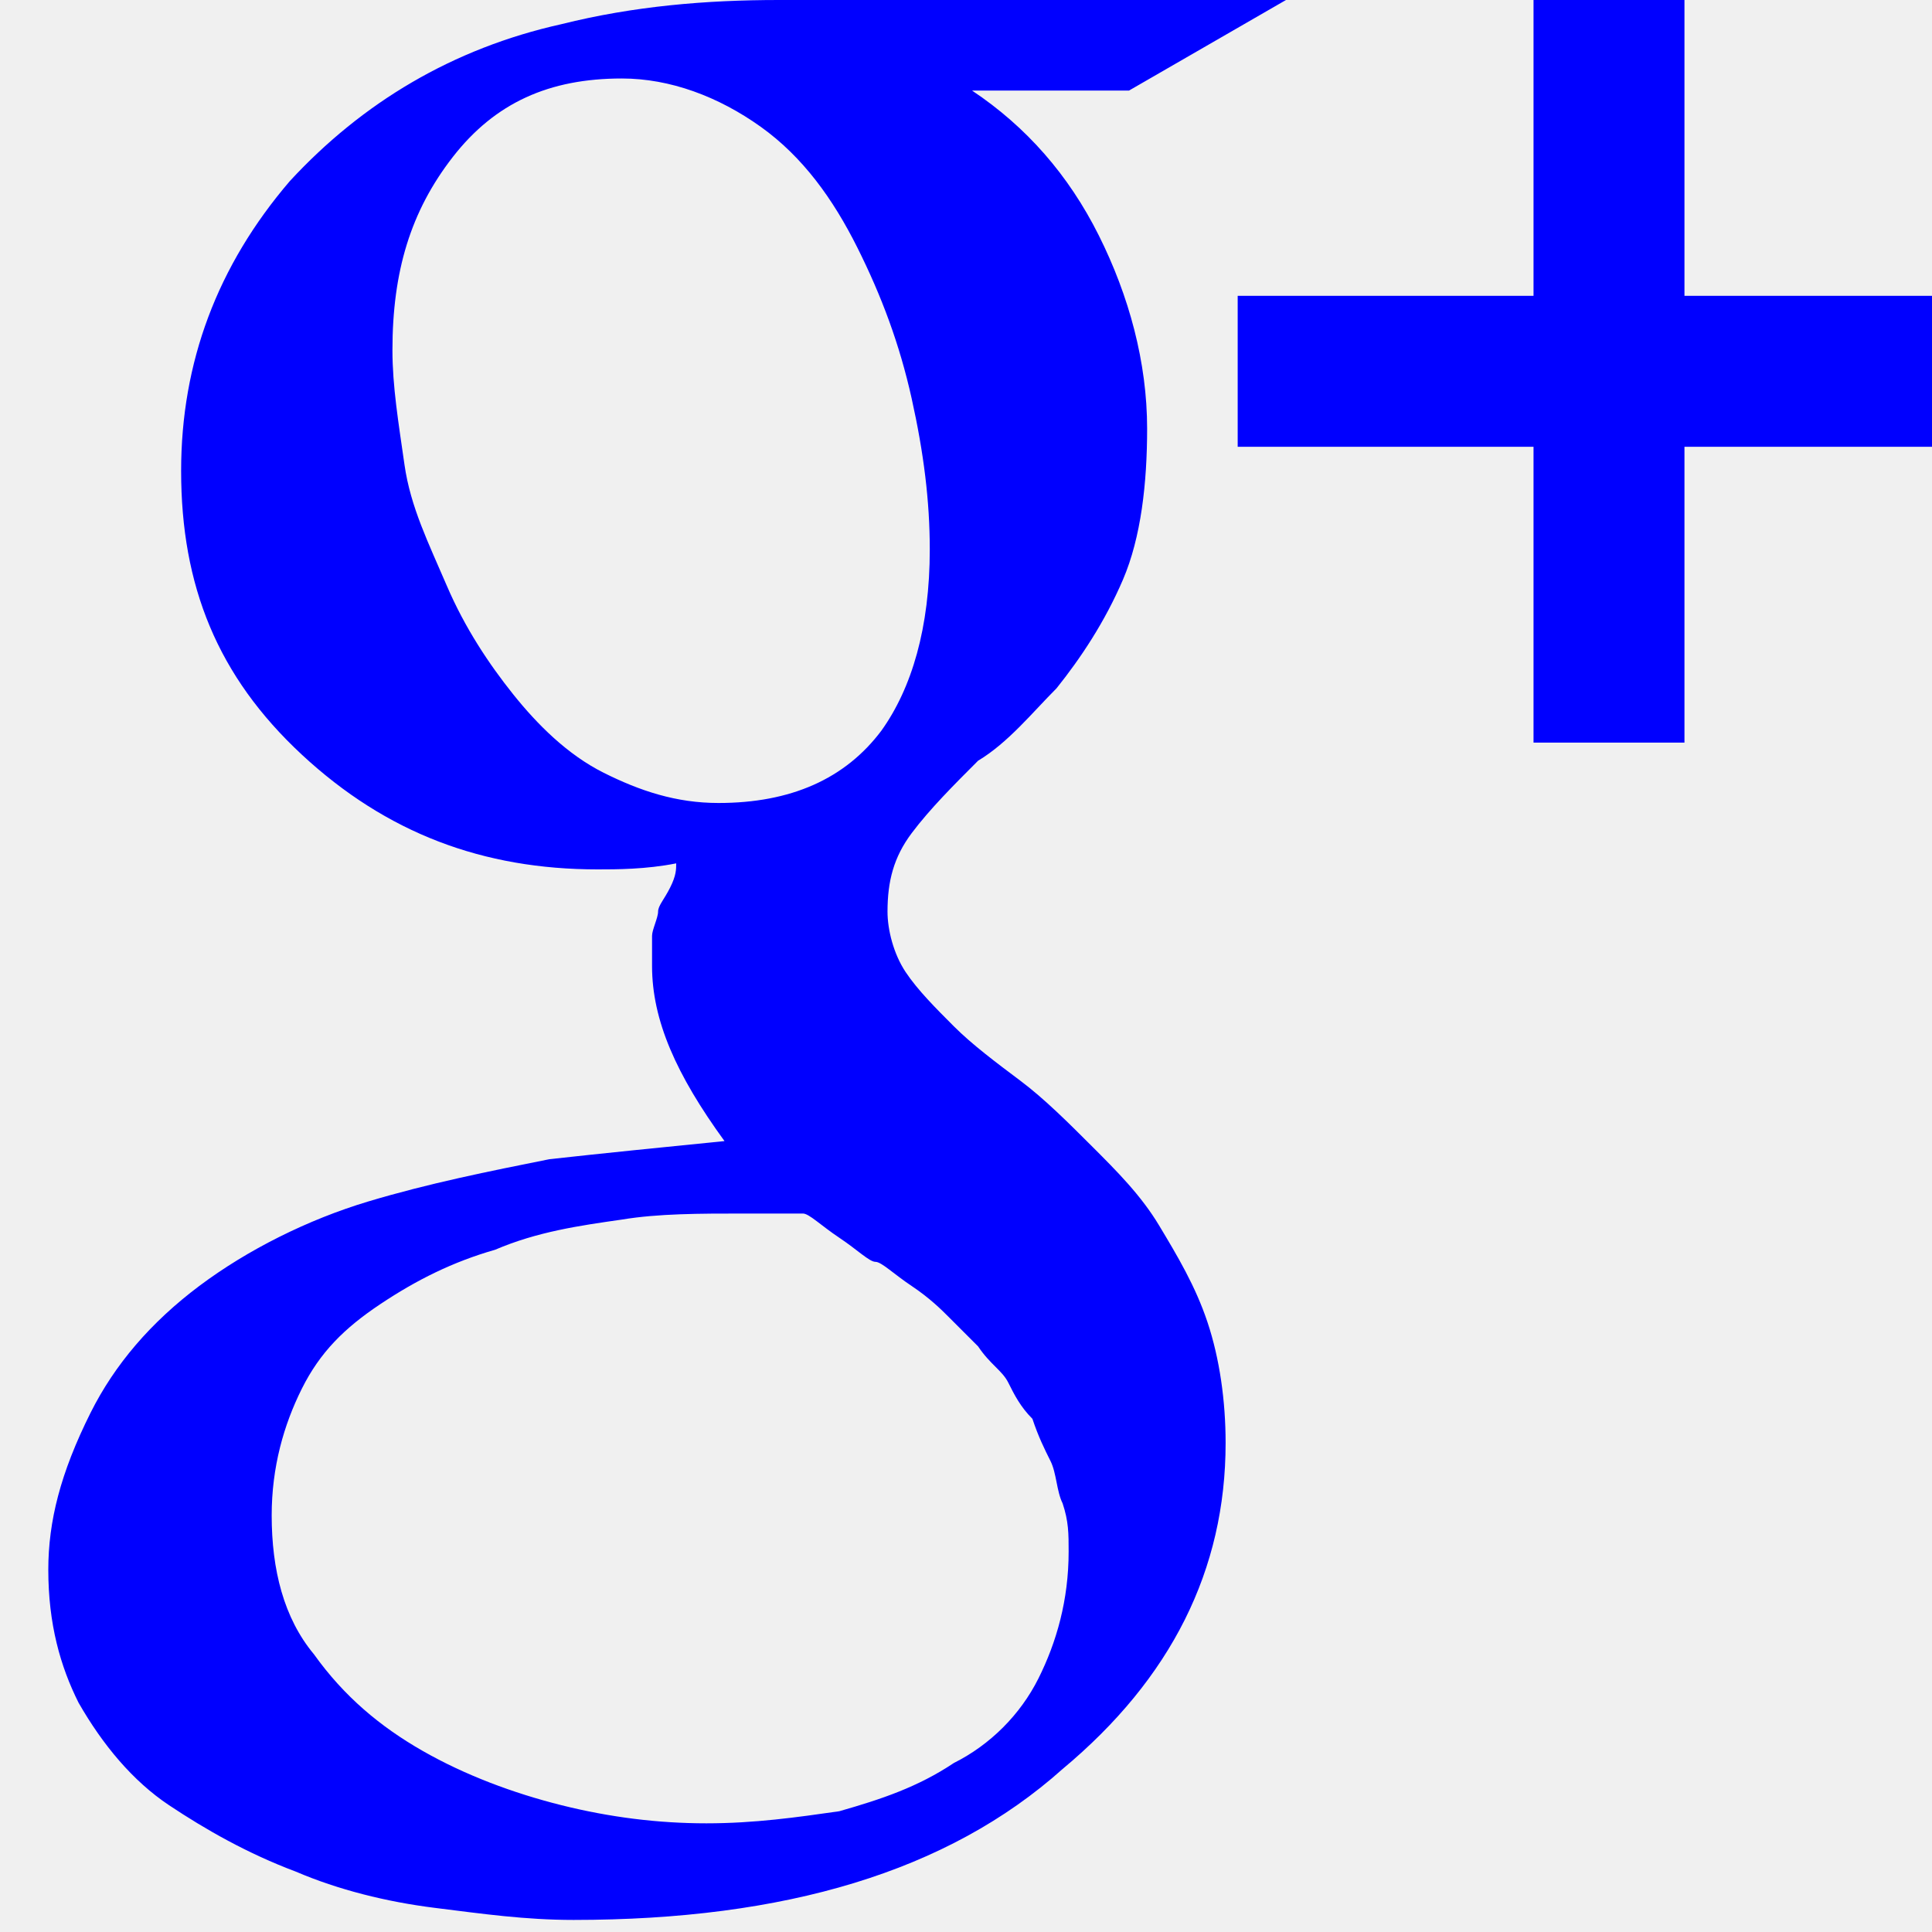
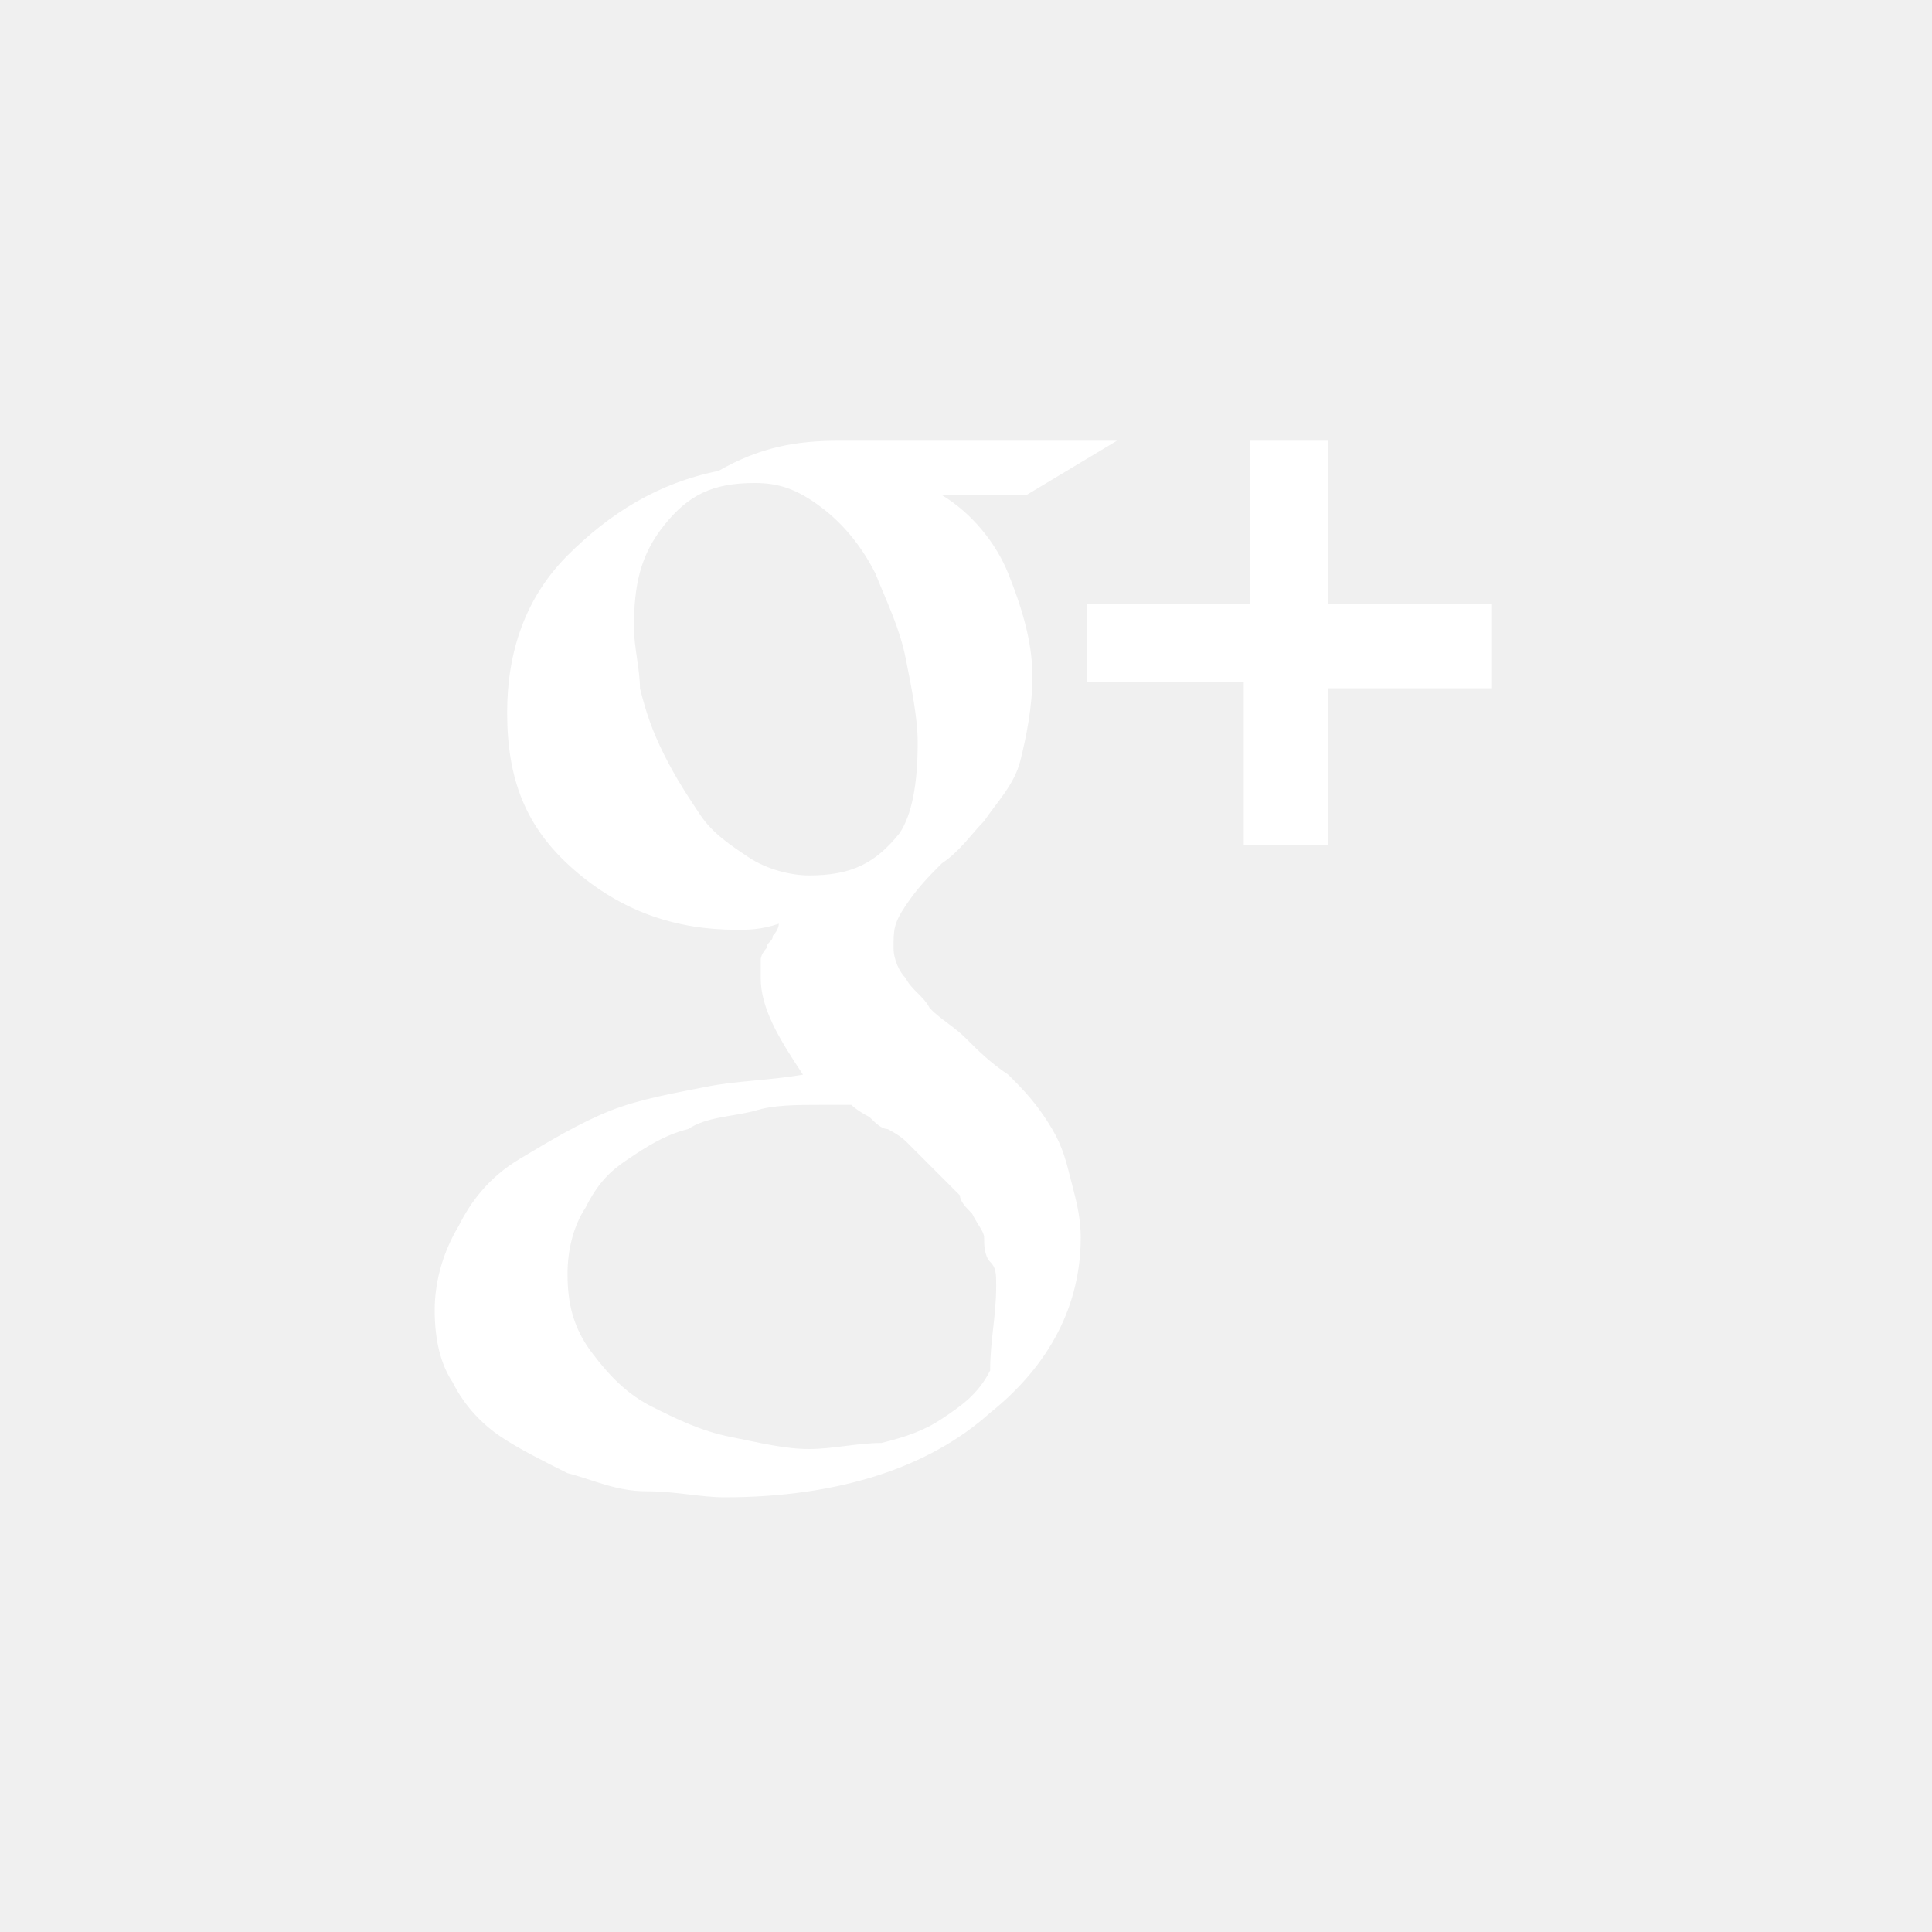
<svg xmlns="http://www.w3.org/2000/svg" version="1.1" id="Layer_1" x="0px" y="0px" viewBox="0 0 32 32" style="enable-background:new 0 0 32 32;" xml:space="preserve">
-   <path fill="blue" d="M17.7,25.7c0-0.3,0-0.5-0.1-0.8c-0.1-0.2-0.1-0.5-0.2-0.7c-0.1-0.2-0.2-0.4-0.3-0.7c-0.2-0.2-0.3-0.4-0.4-0.6  c-0.1-0.2-0.3-0.3-0.5-0.6c-0.2-0.2-0.4-0.4-0.5-0.5c-0.1-0.1-0.3-0.3-0.6-0.5c-0.3-0.2-0.5-0.4-0.6-0.4s-0.3-0.2-0.6-0.4  c-0.3-0.2-0.5-0.4-0.6-0.4c-0.2,0-0.5,0-1,0c-0.7,0-1.4,0-2,0.1c-0.7,0.1-1.4,0.2-2.1,0.5c-0.7,0.2-1.3,0.5-1.9,0.9s-1,0.8-1.3,1.4  c-0.3,0.6-0.5,1.3-0.5,2.1c0,0.9,0.2,1.7,0.7,2.3c0.5,0.7,1.1,1.2,1.8,1.6s1.5,0.7,2.3,0.9s1.6,0.3,2.4,0.3c0.8,0,1.5-0.1,2.2-0.2  c0.7-0.2,1.3-0.4,1.9-0.8c0.6-0.3,1.1-0.8,1.4-1.4C17.5,27.2,17.7,26.5,17.7,25.7z M15.4,9.1c0-0.8-0.1-1.6-0.3-2.5  c-0.2-0.9-0.5-1.7-0.9-2.5c-0.4-0.8-0.9-1.5-1.6-2c-0.7-0.5-1.5-0.8-2.3-0.8c-1.2,0-2.1,0.4-2.8,1.3c-0.7,0.9-1,1.9-1,3.2  c0,0.6,0.1,1.2,0.2,1.9c0.1,0.7,0.4,1.3,0.7,2c0.3,0.7,0.7,1.3,1.1,1.8c0.4,0.5,0.9,1,1.5,1.3c0.6,0.3,1.2,0.5,1.9,0.5  c1.2,0,2.1-0.4,2.7-1.2C15.1,11.4,15.4,10.4,15.4,9.1z M12.9,0h8.4l-2.6,1.5h-2.6c0.9,0.6,1.6,1.4,2.1,2.4s0.8,2.1,0.8,3.2  c0,0.9-0.1,1.8-0.4,2.5c-0.3,0.7-0.7,1.3-1.1,1.8c-0.4,0.4-0.8,0.9-1.3,1.2c-0.4,0.4-0.8,0.8-1.1,1.2c-0.3,0.4-0.4,0.8-0.4,1.3  c0,0.3,0.1,0.7,0.3,1c0.2,0.3,0.5,0.6,0.8,0.9c0.3,0.3,0.7,0.6,1.1,0.9c0.4,0.3,0.8,0.7,1.2,1.1c0.4,0.4,0.8,0.8,1.1,1.3  c0.3,0.5,0.6,1,0.8,1.6c0.2,0.6,0.3,1.3,0.3,2c0,2.1-0.9,3.9-2.7,5.4c-1.9,1.7-4.6,2.5-8.1,2.5c-0.8,0-1.5-0.1-2.3-0.2  c-0.8-0.1-1.6-0.3-2.3-0.6c-0.8-0.3-1.5-0.7-2.1-1.1c-0.6-0.4-1.1-1-1.5-1.7C1,27.6,0.8,26.9,0.8,26c0-0.8,0.2-1.6,0.7-2.6  c0.4-0.8,1-1.5,1.8-2.1c0.8-0.6,1.8-1.1,2.8-1.4c1-0.3,2-0.5,3-0.7c0.9-0.1,1.9-0.2,2.9-0.3c-0.8-1.1-1.2-2-1.2-2.9  c0-0.2,0-0.3,0-0.5c0-0.1,0.1-0.3,0.1-0.4c0-0.1,0.1-0.2,0.2-0.4c0.1-0.2,0.1-0.3,0.1-0.4c-0.5,0.1-1,0.1-1.3,0.1  c-1.9,0-3.5-0.6-4.9-1.9c-1.4-1.3-2-2.8-2-4.7c0-1.8,0.6-3.4,1.8-4.8C6,1.7,7.5,0.8,9.3,0.4C10.5,0.1,11.7,0,12.9,0z M32.8,4.9v2.5  h-4.9v4.9h-2.5V7.4h-4.9V4.9h4.9V0h2.5v4.9H32.8z" />
+   <style type="text/css">
+ 	.st0{fill:#FFFFFF;}
+ </style>
+   <path class="st0" d="M16.5,21.3c0-0.2,0-0.3-0.1-0.4c-0.1-0.1-0.1-0.3-0.1-0.4s-0.1-0.2-0.2-0.4c-0.1-0.1-0.2-0.2-0.2-0.3  c-0.1-0.1-0.2-0.2-0.3-0.3c-0.1-0.1-0.2-0.2-0.3-0.3s-0.2-0.2-0.3-0.3s-0.3-0.2-0.3-0.2c-0.1,0-0.2-0.1-0.3-0.2  c-0.2-0.1-0.3-0.2-0.3-0.2c-0.1,0-0.3,0-0.5,0c-0.4,0-0.8,0-1.1,0.1c-0.4,0.1-0.8,0.1-1.1,0.3c-0.4,0.1-0.7,0.3-1,0.5  c-0.3,0.2-0.5,0.4-0.7,0.8c-0.2,0.3-0.3,0.7-0.3,1.1c0,0.5,0.1,0.9,0.4,1.3c0.3,0.4,0.6,0.7,1,0.9c0.4,0.2,0.8,0.4,1.3,0.5  s0.9,0.2,1.3,0.2c0.4,0,0.8-0.1,1.2-0.1c0.4-0.1,0.7-0.2,1-0.4c0.3-0.2,0.6-0.4,0.8-0.8C16.4,22.2,16.5,21.8,16.5,21.3z M15.2,12.3  c0-0.4-0.1-0.9-0.2-1.4c-0.1-0.5-0.3-0.9-0.5-1.4c-0.2-0.4-0.5-0.8-0.9-1.1S12.9,8,12.5,8c-0.7,0-1.1,0.2-1.5,0.7  c-0.4,0.5-0.5,1-0.5,1.7c0,0.3,0.1,0.7,0.1,1c0.1,0.4,0.2,0.7,0.4,1.1c0.2,0.4,0.4,0.7,0.6,1c0.2,0.3,0.5,0.5,0.8,0.7s0.7,0.3,1,0.3  c0.7,0,1.1-0.2,1.5-0.7C15.1,13.5,15.2,13,15.2,12.3z M13.9,7.3h4.6L17,8.2h-1.4c0.5,0.3,0.9,0.8,1.1,1.3s0.4,1.1,0.4,1.7  c0,0.5-0.1,1-0.2,1.4s-0.4,0.7-0.6,1c-0.2,0.2-0.4,0.5-0.7,0.7c-0.2,0.2-0.4,0.4-0.6,0.7s-0.2,0.4-0.2,0.7c0,0.2,0.1,0.4,0.2,0.5  c0.1,0.2,0.3,0.3,0.4,0.5c0.2,0.2,0.4,0.3,0.6,0.5c0.2,0.2,0.4,0.4,0.7,0.6c0.2,0.2,0.4,0.4,0.6,0.7c0.2,0.3,0.3,0.5,0.4,0.9  s0.2,0.7,0.2,1.1c0,1.1-0.5,2.1-1.5,2.9c-1,0.9-2.5,1.4-4.4,1.4c-0.4,0-0.8-0.1-1.3-0.1s-0.9-0.2-1.3-0.3c-0.4-0.2-0.8-0.4-1.1-0.6  c-0.3-0.2-0.6-0.5-0.8-0.9c-0.2-0.3-0.3-0.7-0.3-1.2c0-0.4,0.1-0.9,0.4-1.4c0.2-0.4,0.5-0.8,1-1.1s1-0.6,1.5-0.8s1.1-0.3,1.6-0.4  c0.5-0.1,1-0.1,1.6-0.2c-0.4-0.6-0.7-1.1-0.7-1.6c0-0.1,0-0.2,0-0.3c0-0.1,0.1-0.2,0.1-0.2c0-0.1,0.1-0.1,0.1-0.2  c0.1-0.1,0.1-0.2,0.1-0.2c-0.3,0.1-0.5,0.1-0.7,0.1c-1,0-1.9-0.3-2.7-1c-0.8-0.7-1.1-1.5-1.1-2.6c0-1,0.3-1.9,1-2.6  c0.7-0.7,1.5-1.2,2.5-1.4C12.6,7.4,13.2,7.3,13.9,7.3z M24.7,10v1.4H22V14h-1.4v-2.7H18V10h2.7V7.3H22V10H24.7z" />
</svg>
